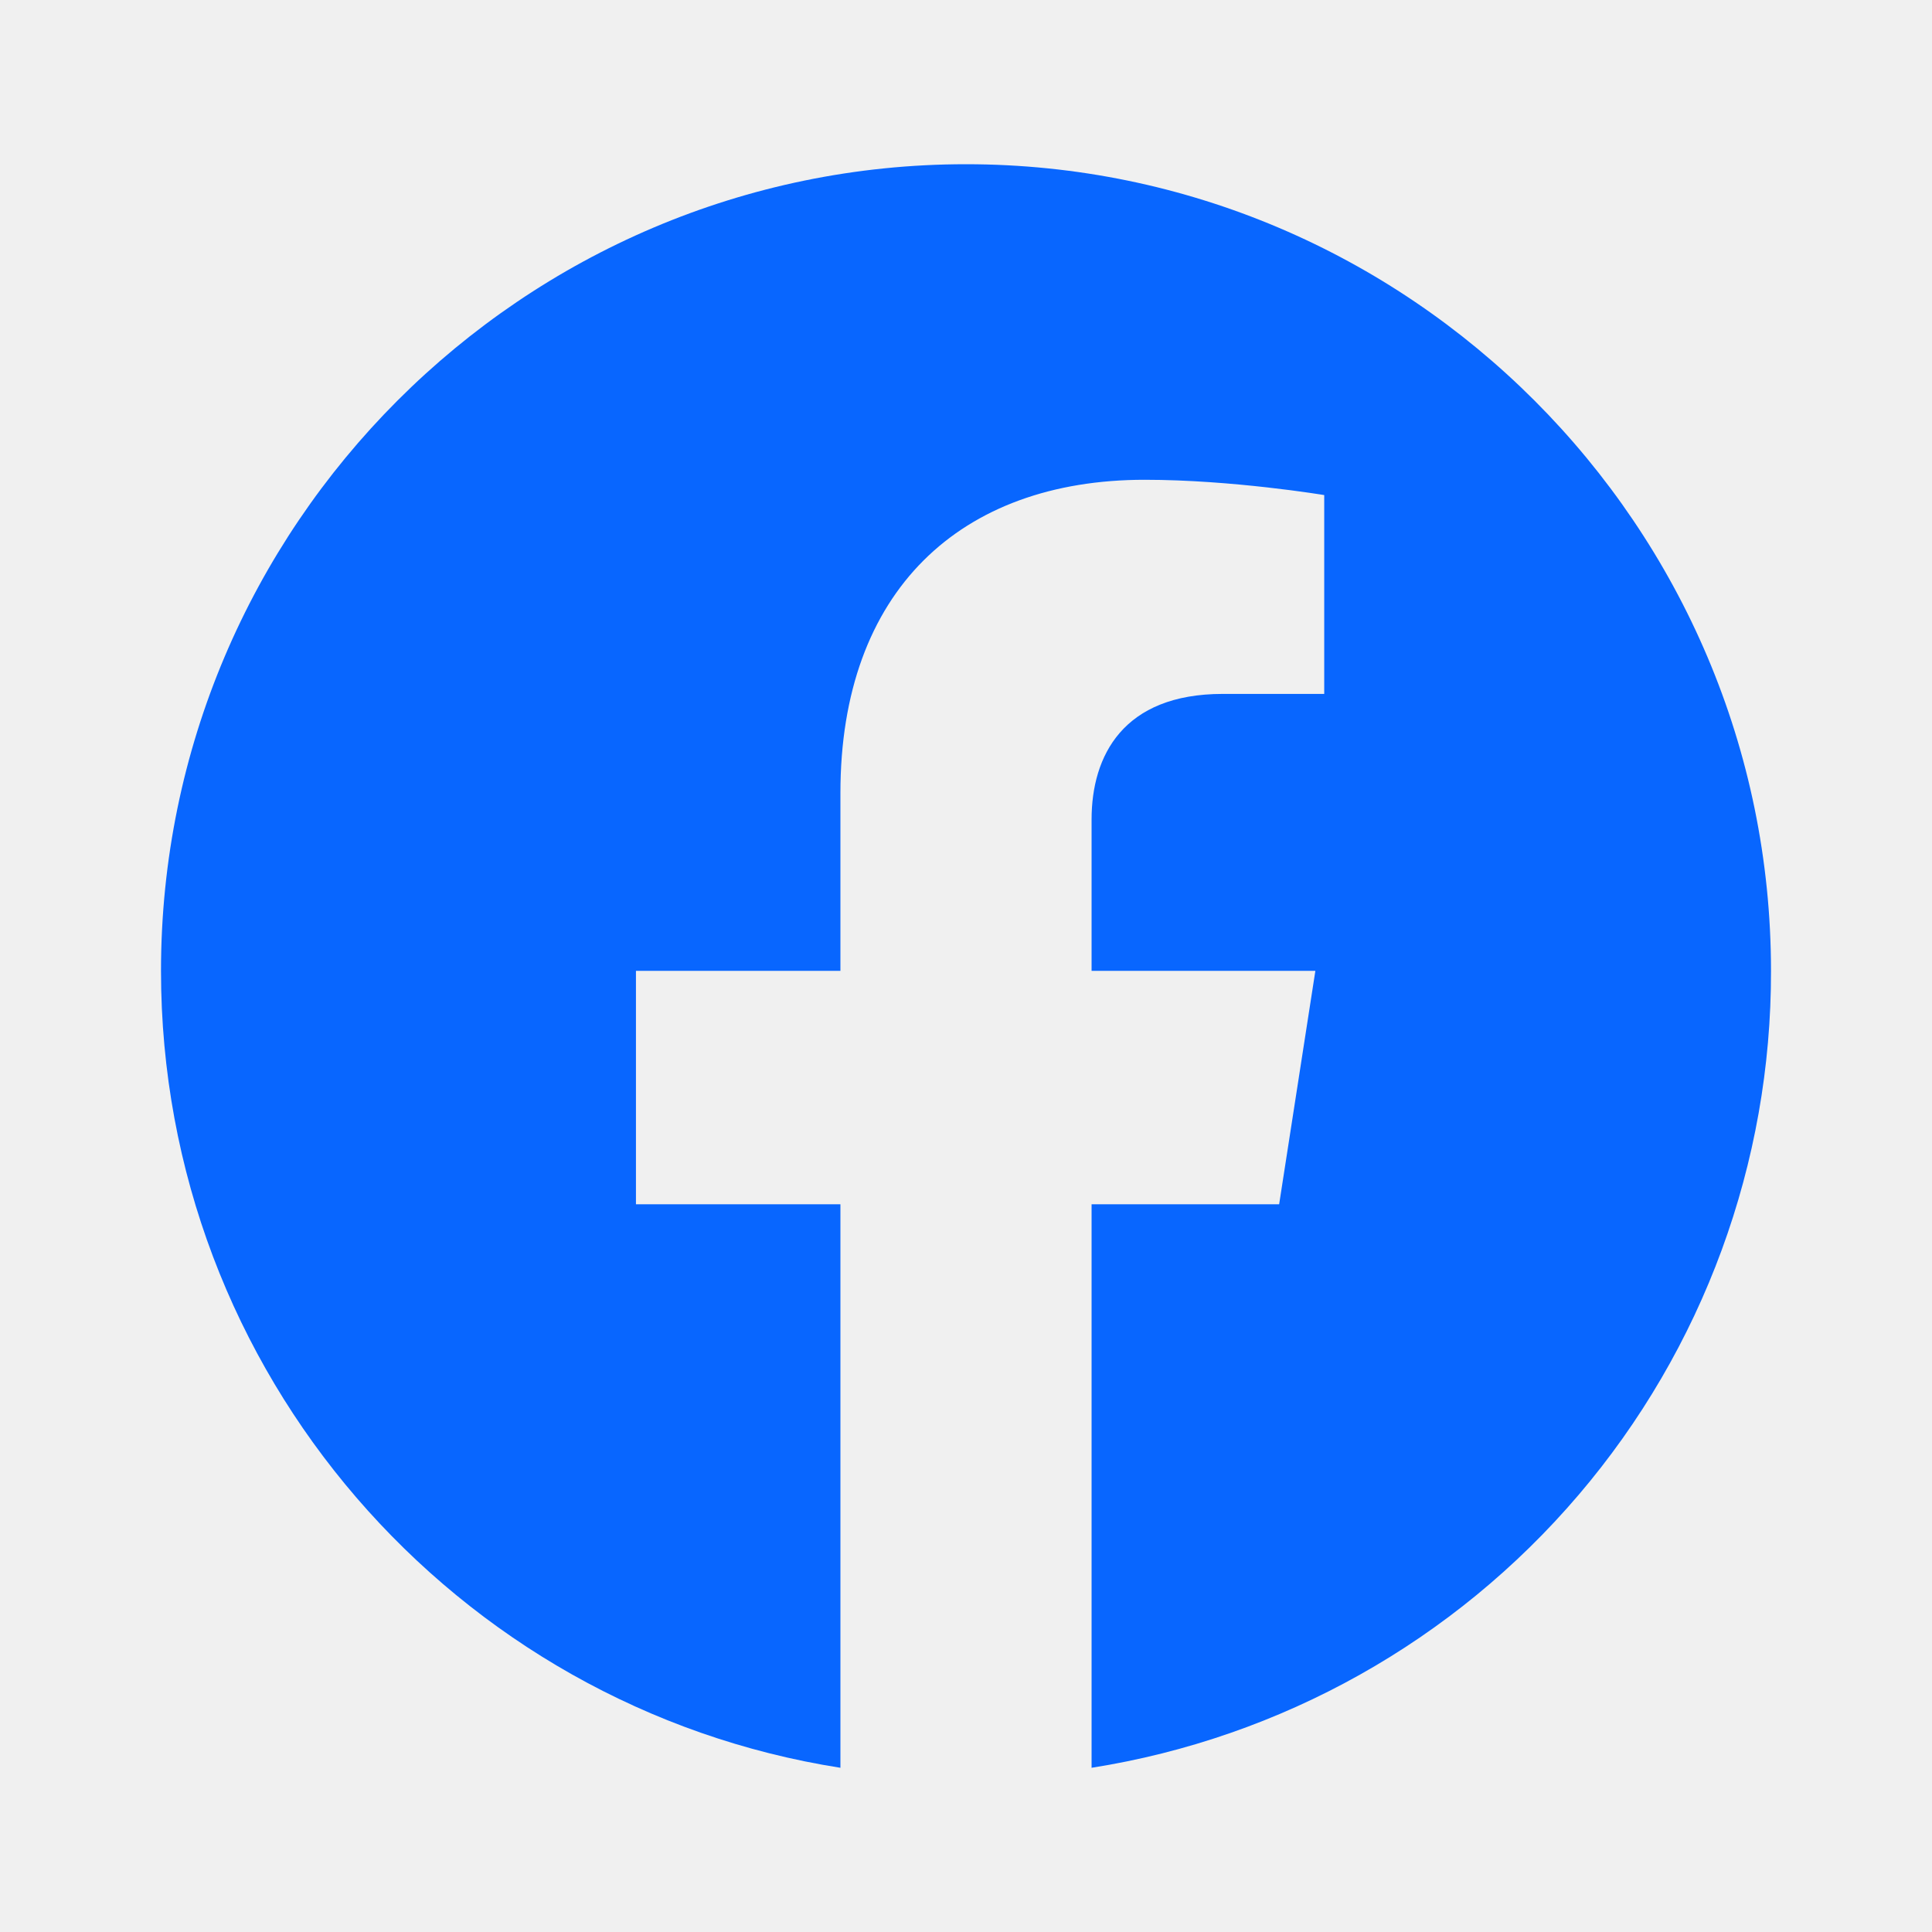
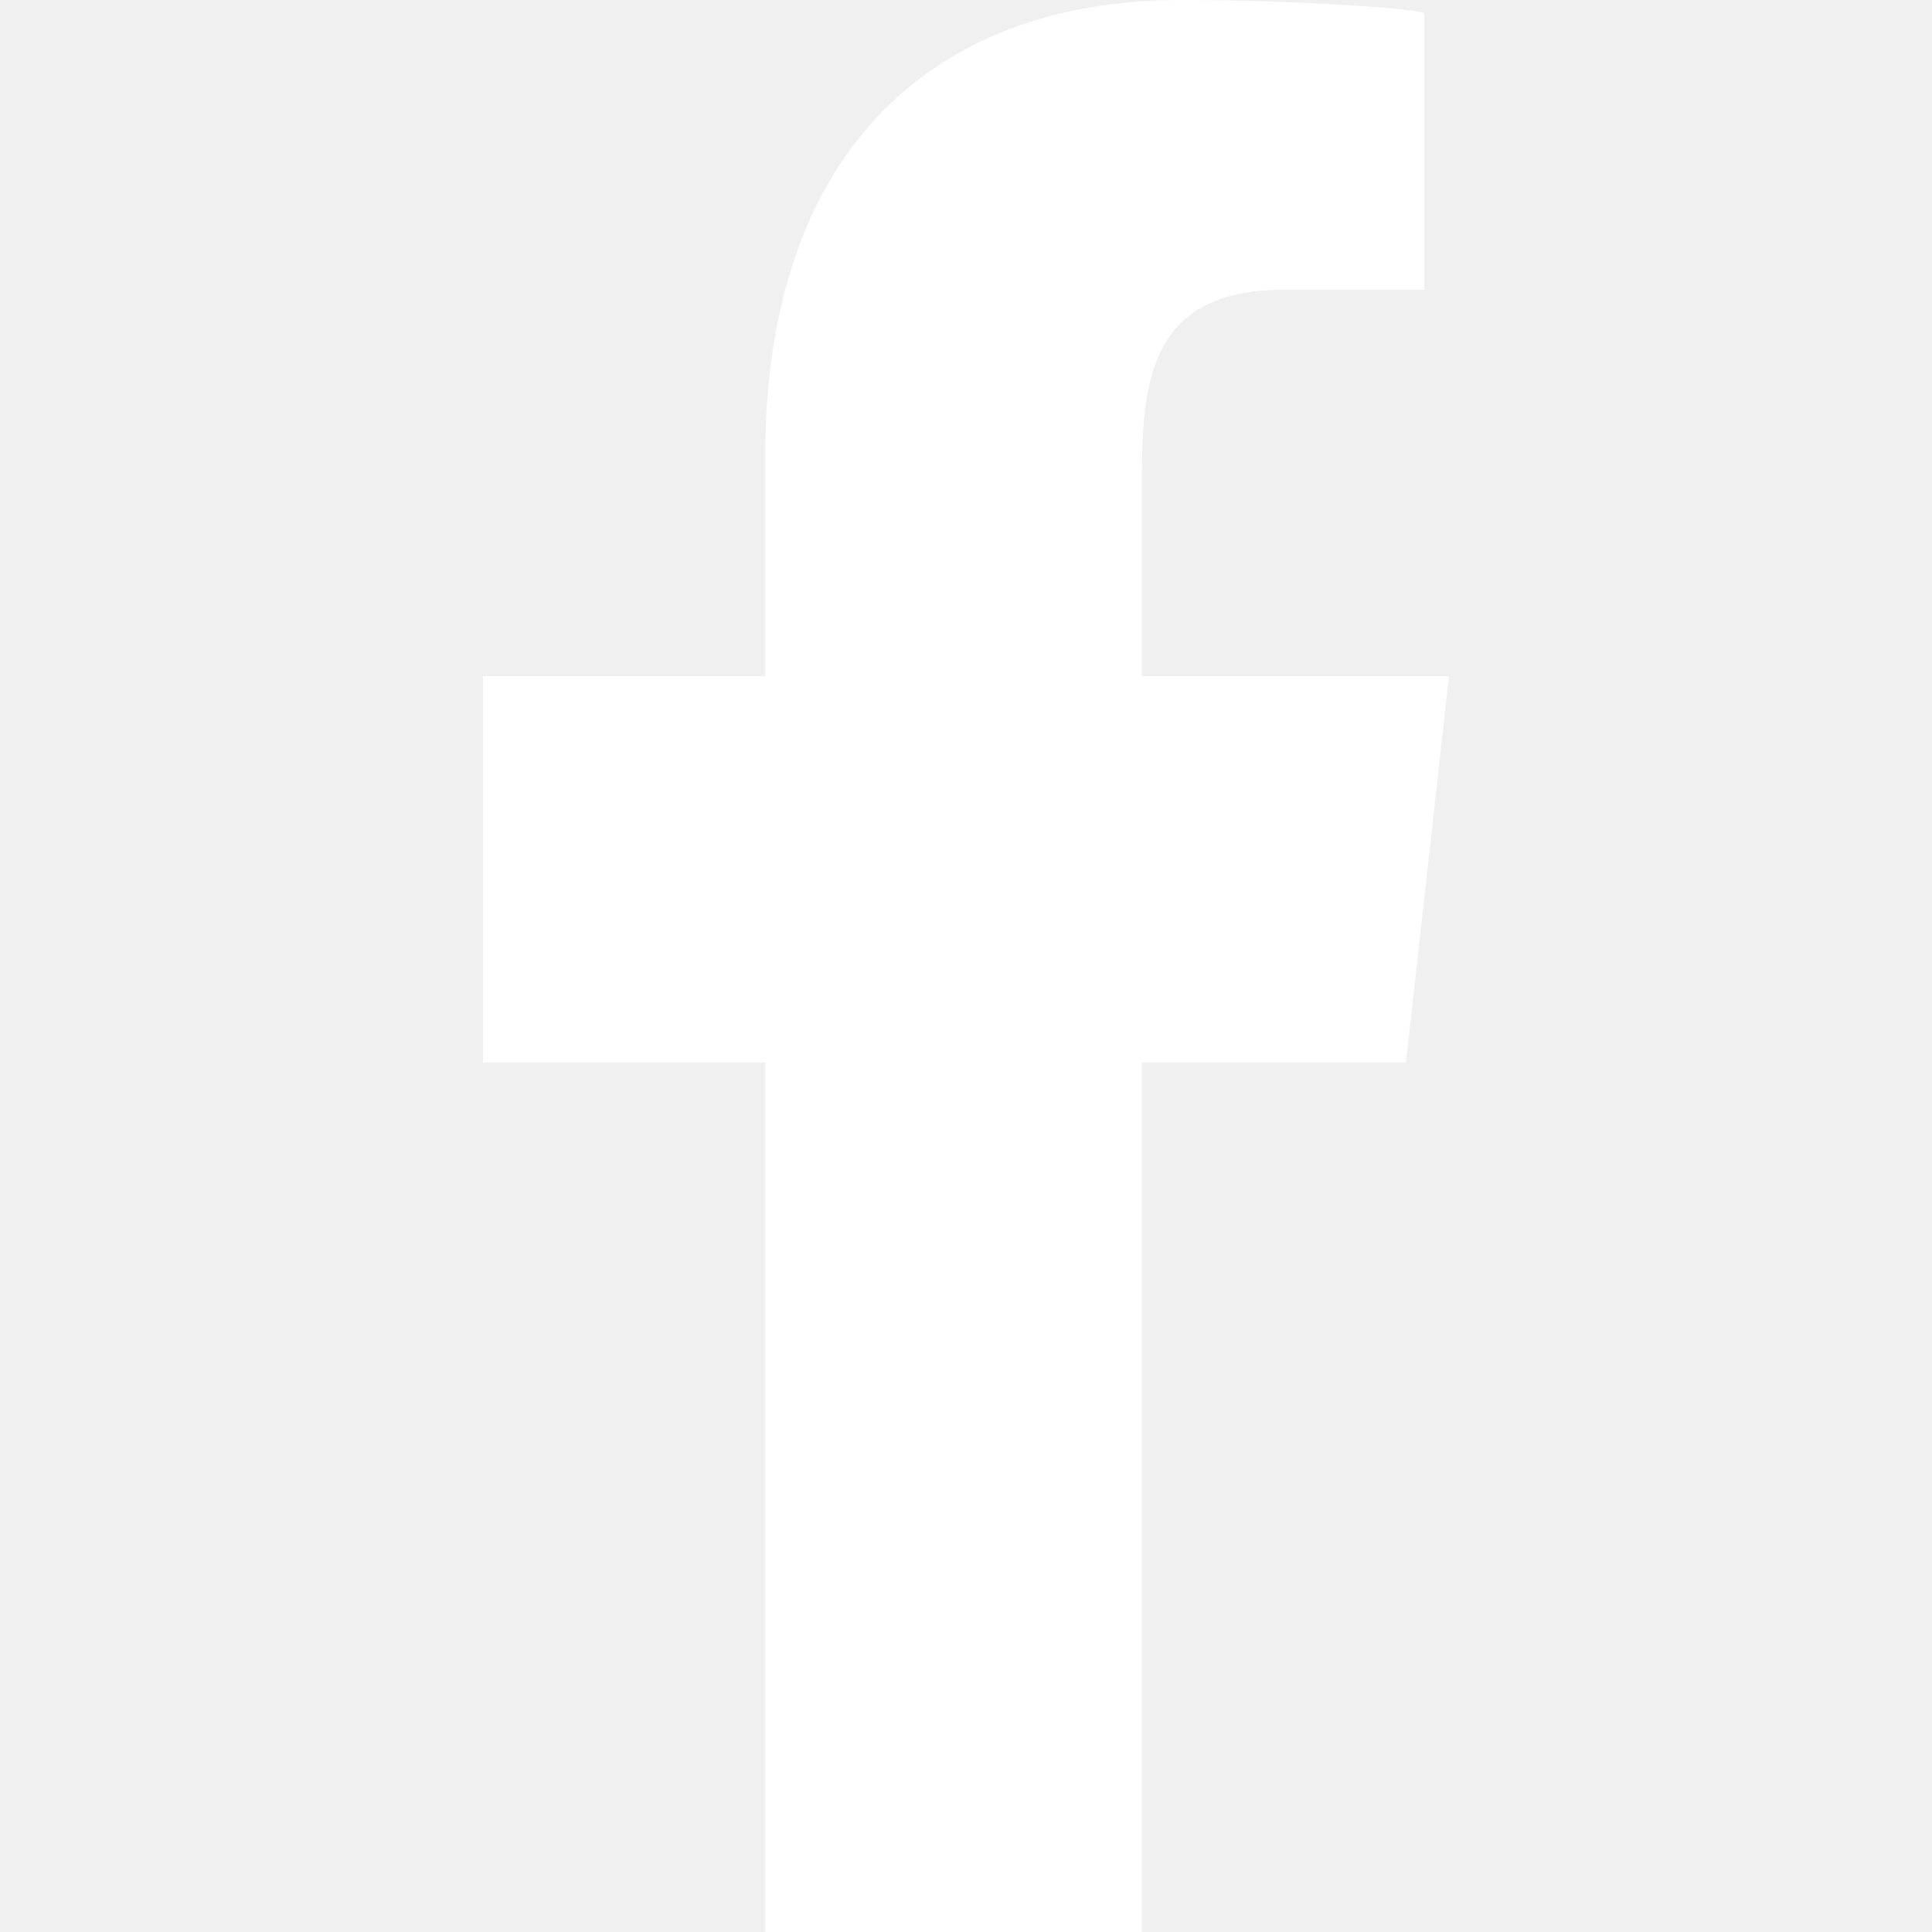
- <svg xmlns="http://www.w3.org/2000/svg" fill="#0866ff" width="800px" height="800px" viewBox="0 0 24 24">
+ <svg xmlns="http://www.w3.org/2000/svg" width="800px" height="800px" viewBox="-5 0 20 20" version="1.1" fill="#000000">
  <g id="SVGRepo_bgCarrier" stroke-width="0" />
  <g id="SVGRepo_tracerCarrier" stroke-linecap="round" stroke-linejoin="round" />
  <g id="SVGRepo_iconCarrier">
-     <path d="M12 2.04C6.5 2.04 2 6.53 2 12.06C2 17.06 5.66 21.21 10.44 21.96V14.96H7.9V12.06H10.44V9.85C10.44 7.34 11.93 5.96 14.22 5.96C15.31 5.96 16.45 6.15 16.45 6.15V8.62H15.19C13.95 8.62 13.56 9.39 13.56 10.18V12.06H16.34L15.89 14.96H13.56V21.96C15.916 21.588 18.062 20.386 19.61 18.57C21.158 16.755 22.005 14.446 22 12.06C22 6.53 17.5 2.04 12 2.04Z" />
+     <defs> </defs>
+     <g id="Page-1" stroke="none" stroke-width="1" fill="none" fill-rule="evenodd">
+       <g id="Dribbble-Light-Preview" transform="translate(-385, -7399)" fill="#ffffff">
+         <g id="icons" transform="translate(56, 160)">
+           <path d="M335.821,7259 L335.821,7250 L338.554,7250 L339,7246 L335.821,7246 L335.821,7244.052 C335.821,7243.022 335.848,7242 337.287,7242 L338.745,7242 L338.745,7239.14 C338.745,7239.097 337.492,7239 336.226,7239 C333.58,7239 331.923,7240.657 331.923,7243.7 L331.923,7246 L329,7246 L329,7250 L331.923,7250 L331.923,7259 L335.821,7259 Z" id="facebook-[#176]"> </path>
+         </g>
+       </g>
+     </g>
  </g>
</svg>
